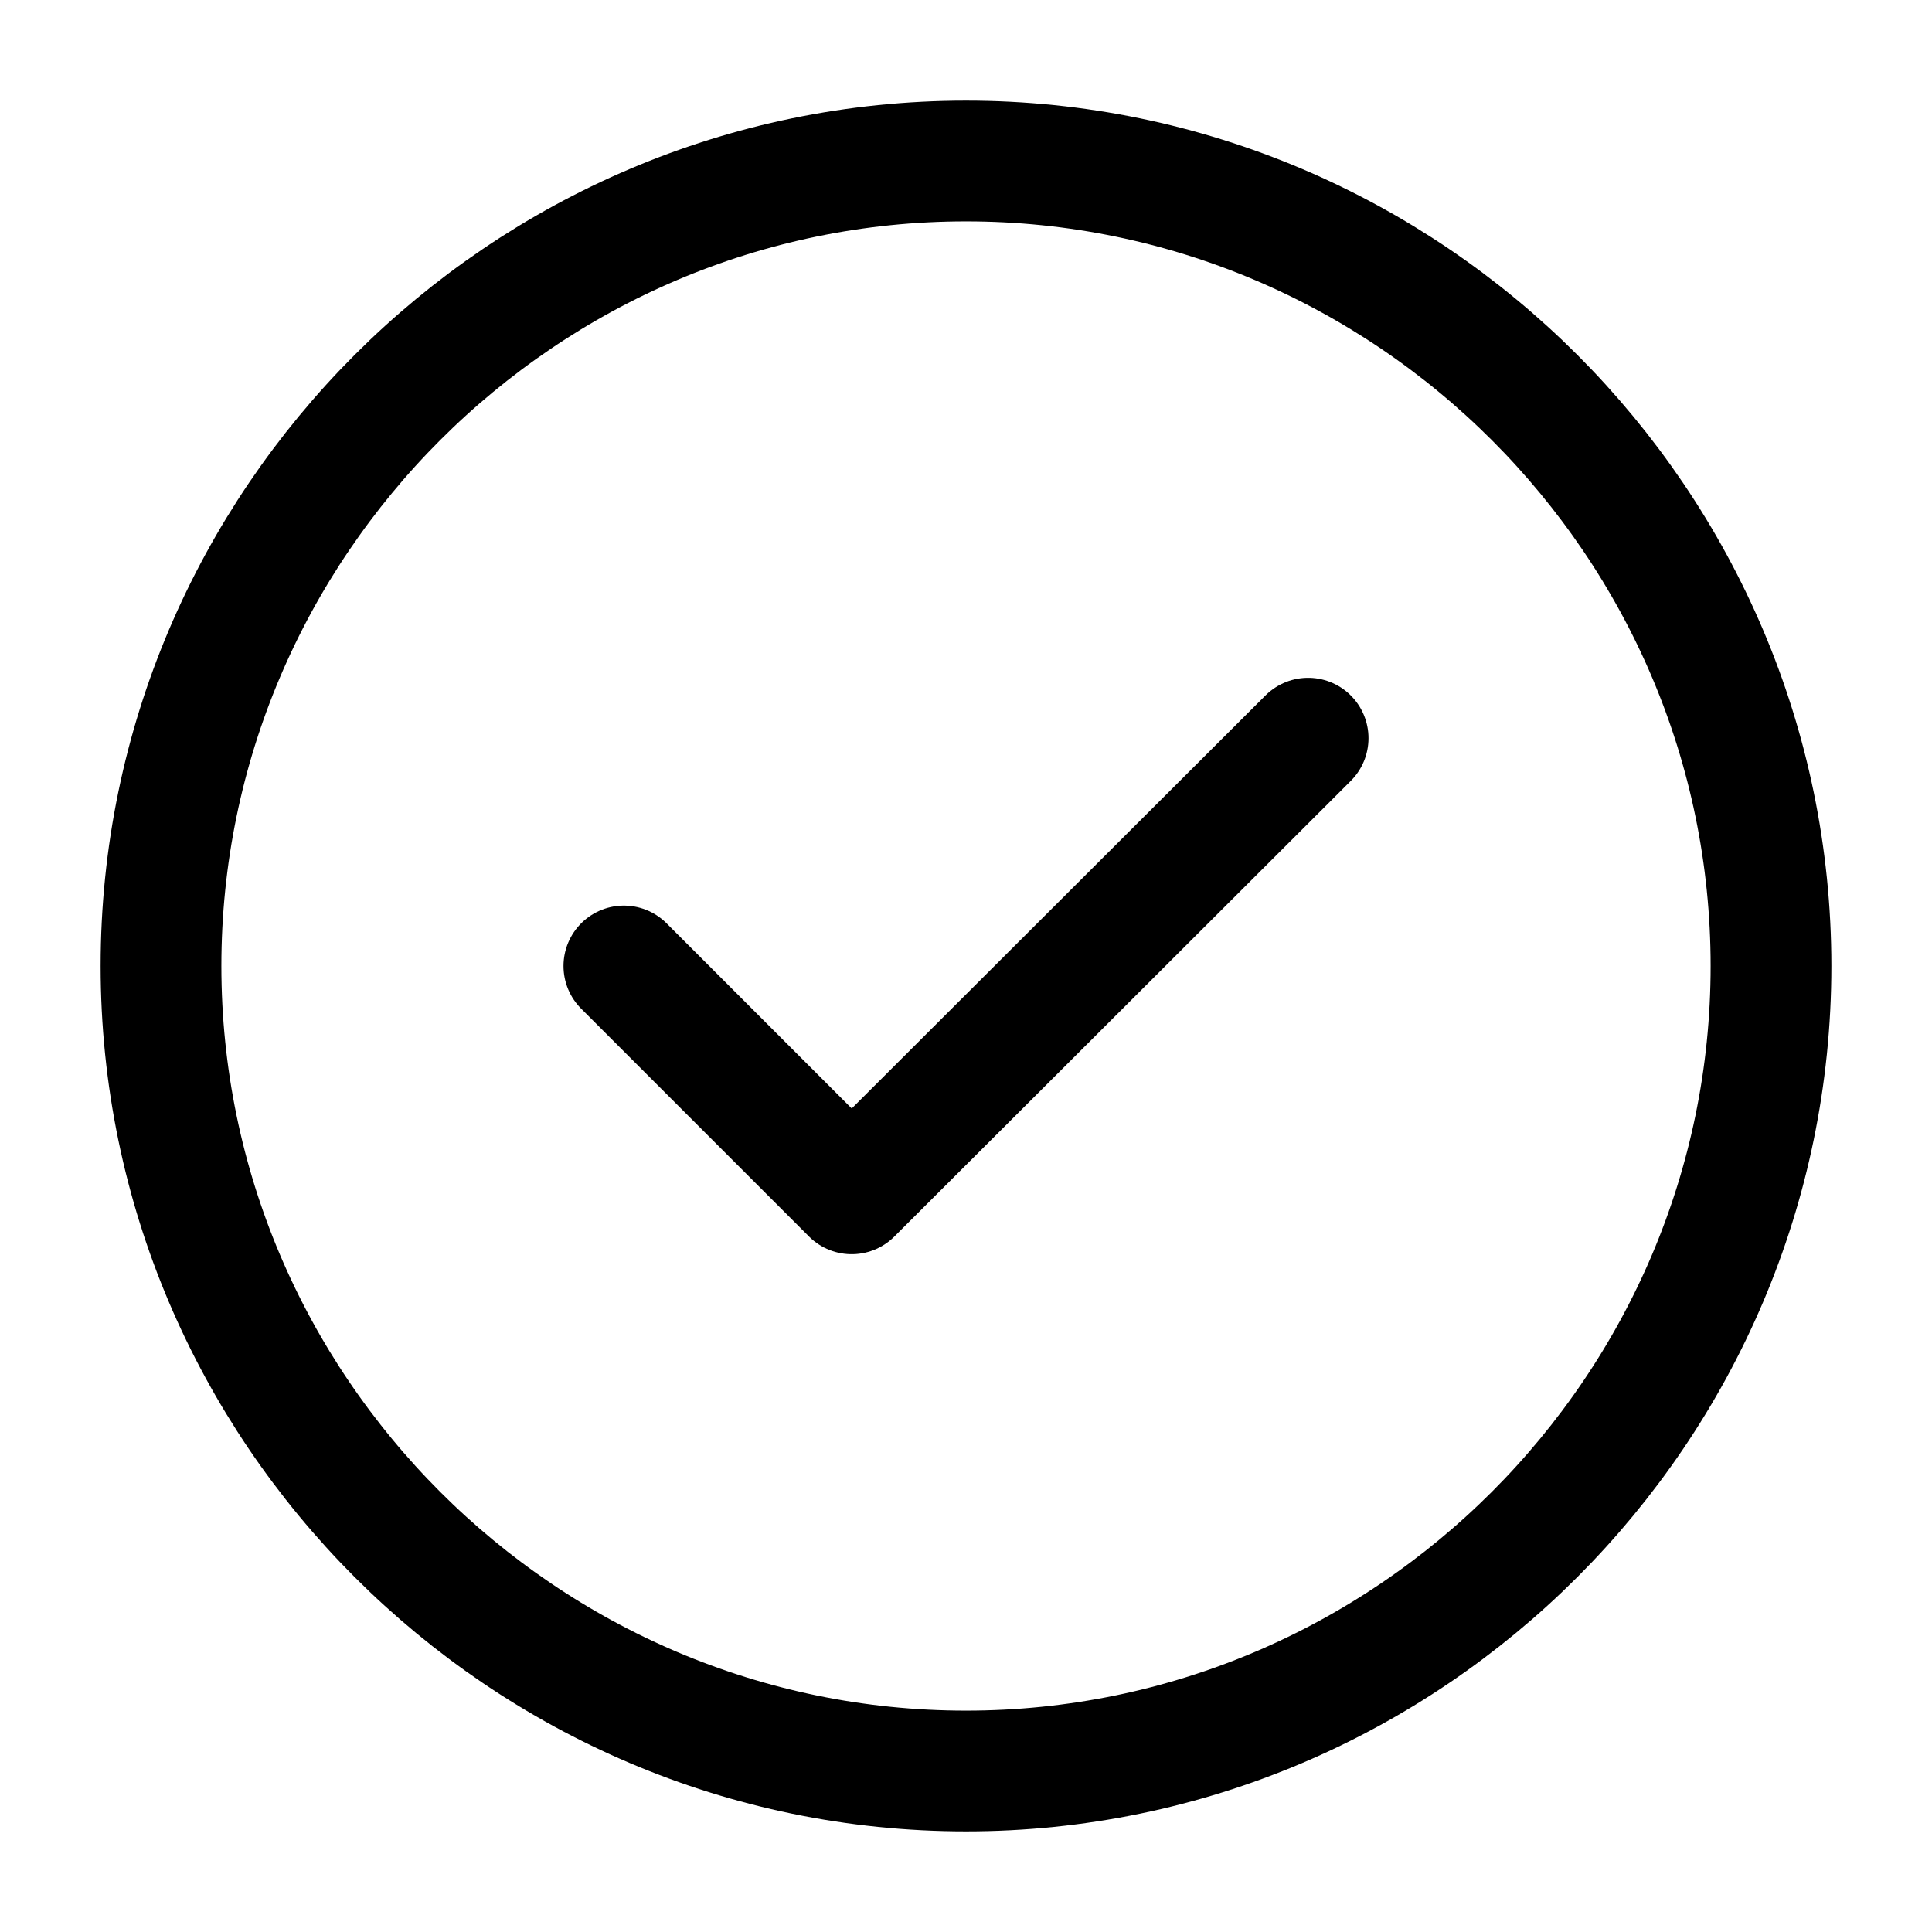
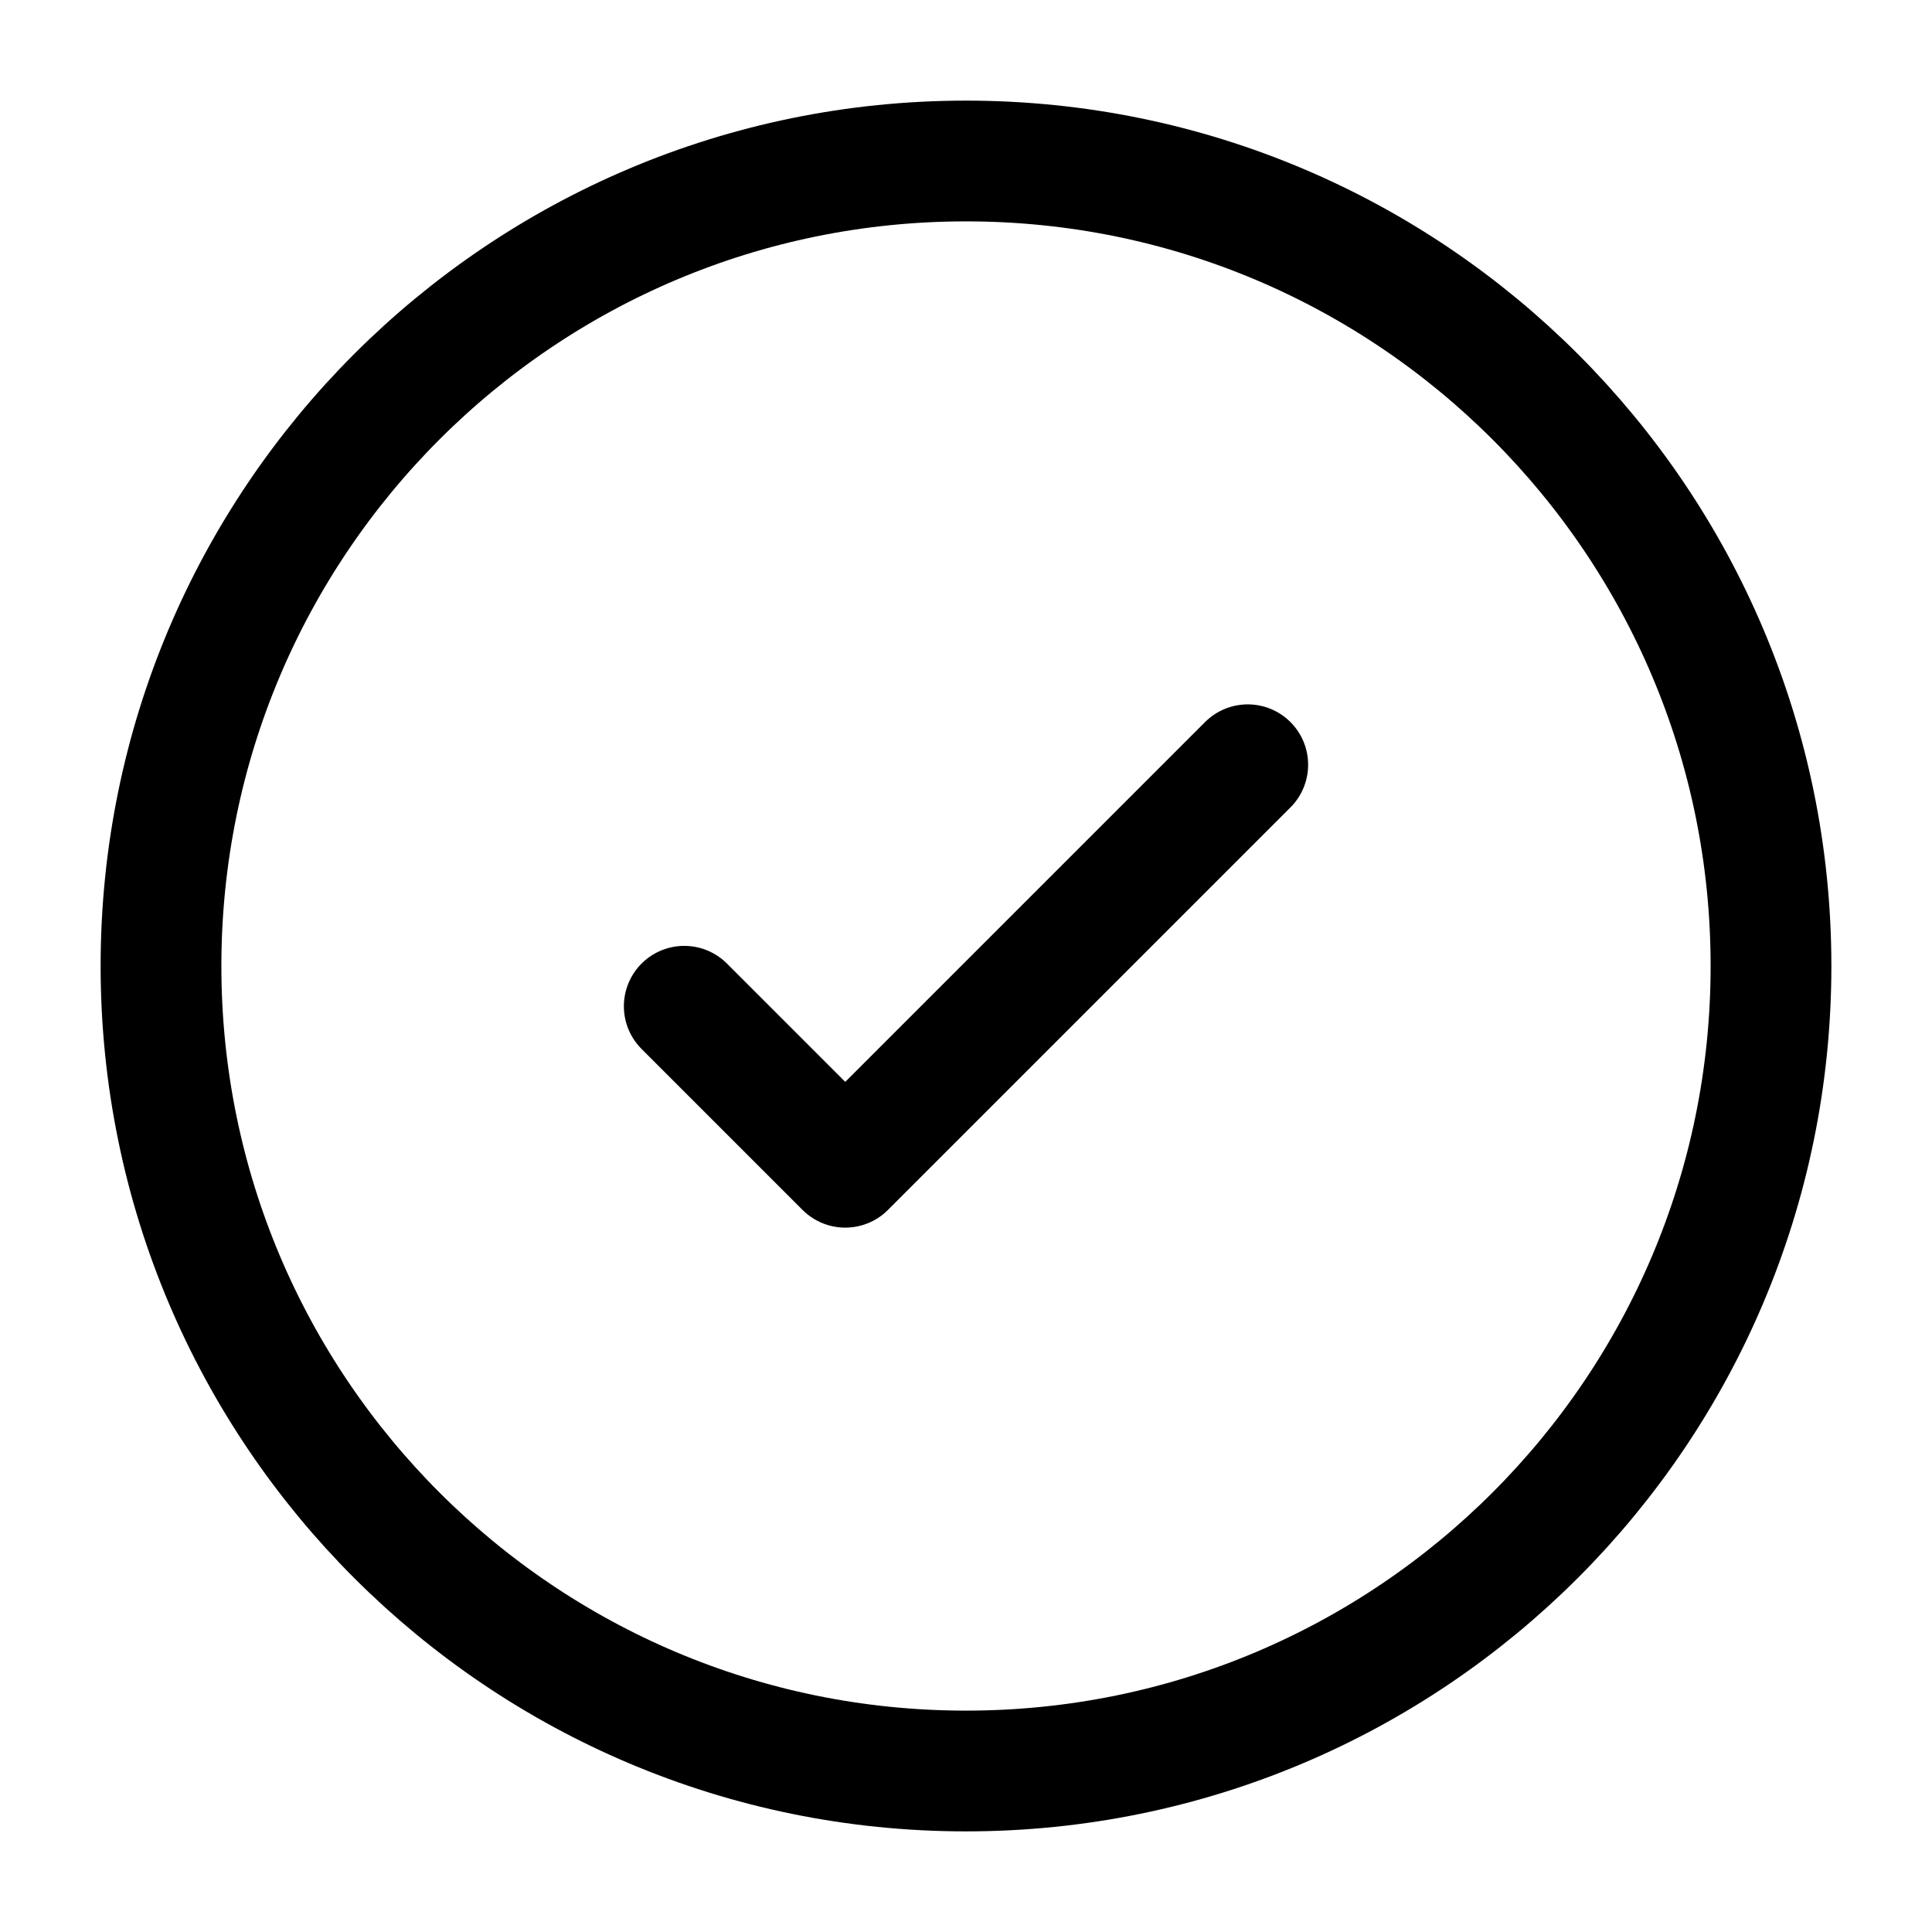
- <svg xmlns="http://www.w3.org/2000/svg" width="24" height="24" viewBox="0 0 24 24" fill="none">
-   <g clip-path="url(#clip0_4418_9818)">
-     <path d="M12 22C17.5 22 22 17.5 22 12C22 6.5 17.5 2 12 2C6.5 2 2 6.5 2 12C2 17.5 6.5 22 12 22Z" stroke="#000000" stroke-width="1.5" stroke-linecap="round" stroke-linejoin="round" />
-     <path d="M7.75 12L10.58 14.83L16.25 9.17" stroke="#000000" stroke-width="1.5" stroke-linecap="round" stroke-linejoin="round" />
-   </g>
-   <defs>
-     <clipPath id="clip0_4418_9818">
-       <rect width="24" height="24" fill="none" />
-     </clipPath>
-   </defs>
+ <svg xmlns="http://www.w3.org/2000/svg" width="24" height="24" viewBox="0 0 24 24" fill="none" stroke-width="1.5" class="solar solar-check-circle-linear">
+   <circle cx="12" cy="12" r="10" stroke="currentColor" stroke-linecap="round" />
+   <path d="M8.5 12.5L10.5 14.5L15.5 9.5" stroke="currentColor" stroke-linecap="round" stroke-linejoin="round" />
</svg>
